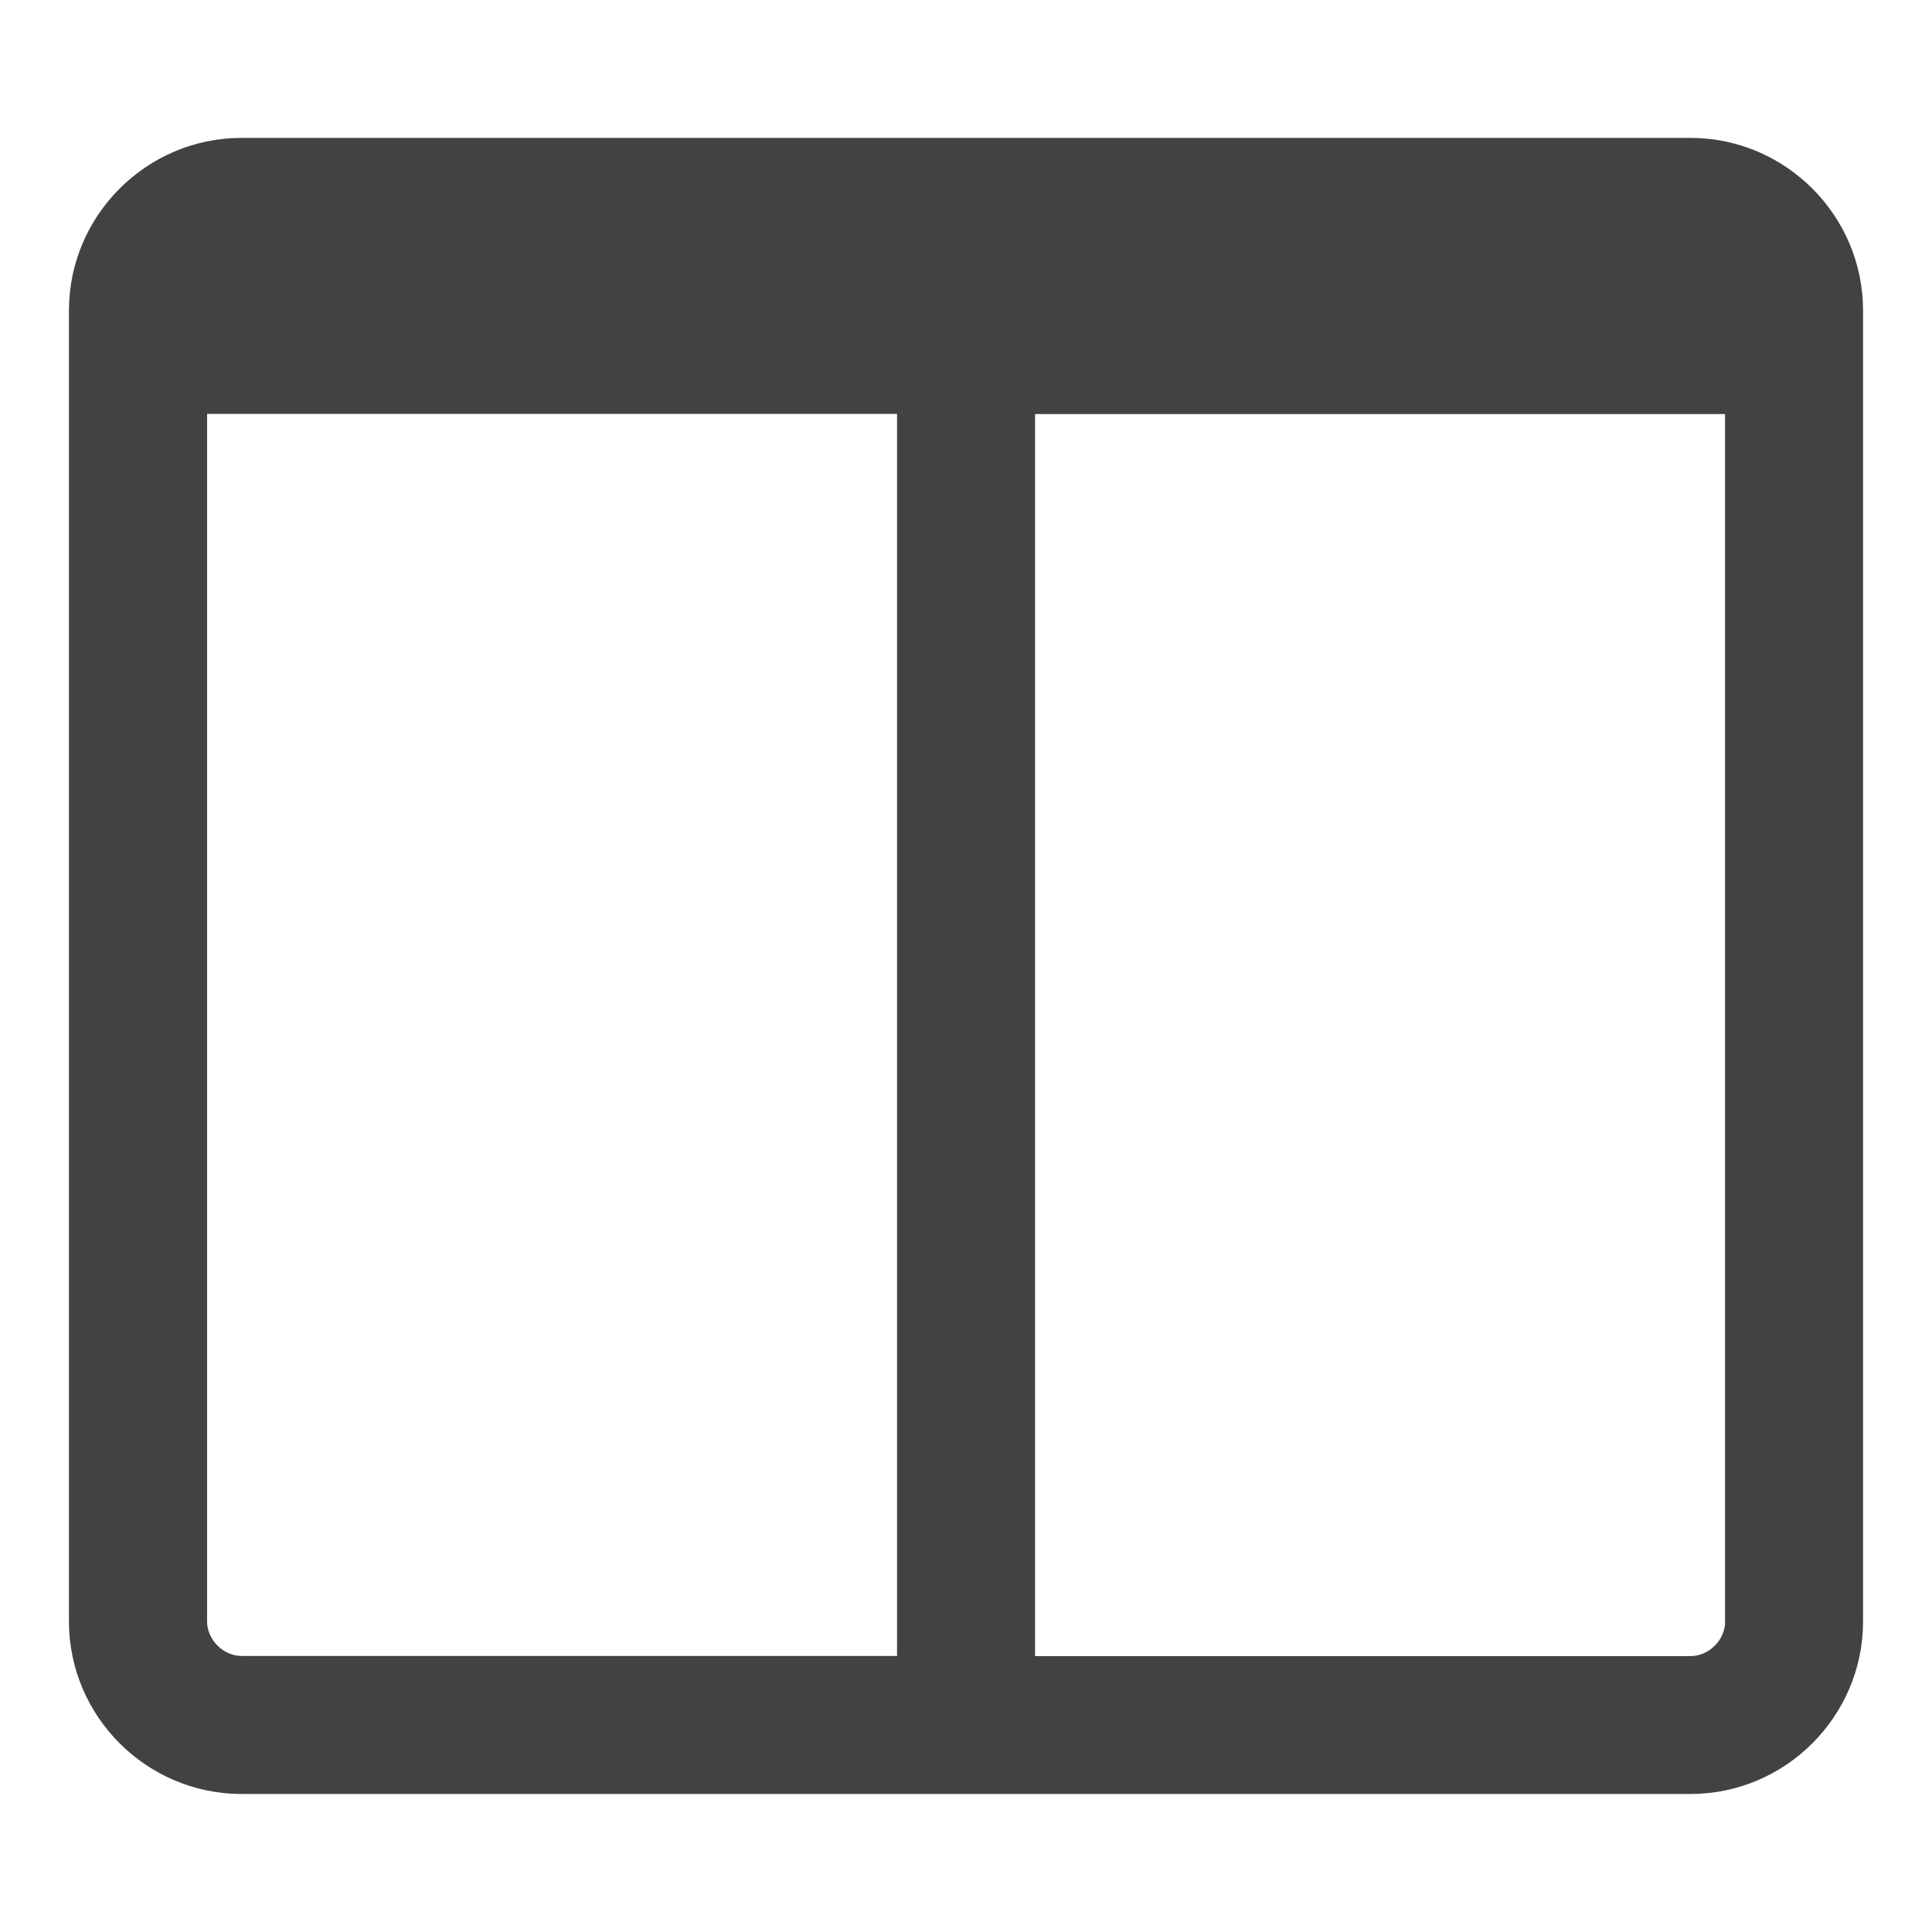
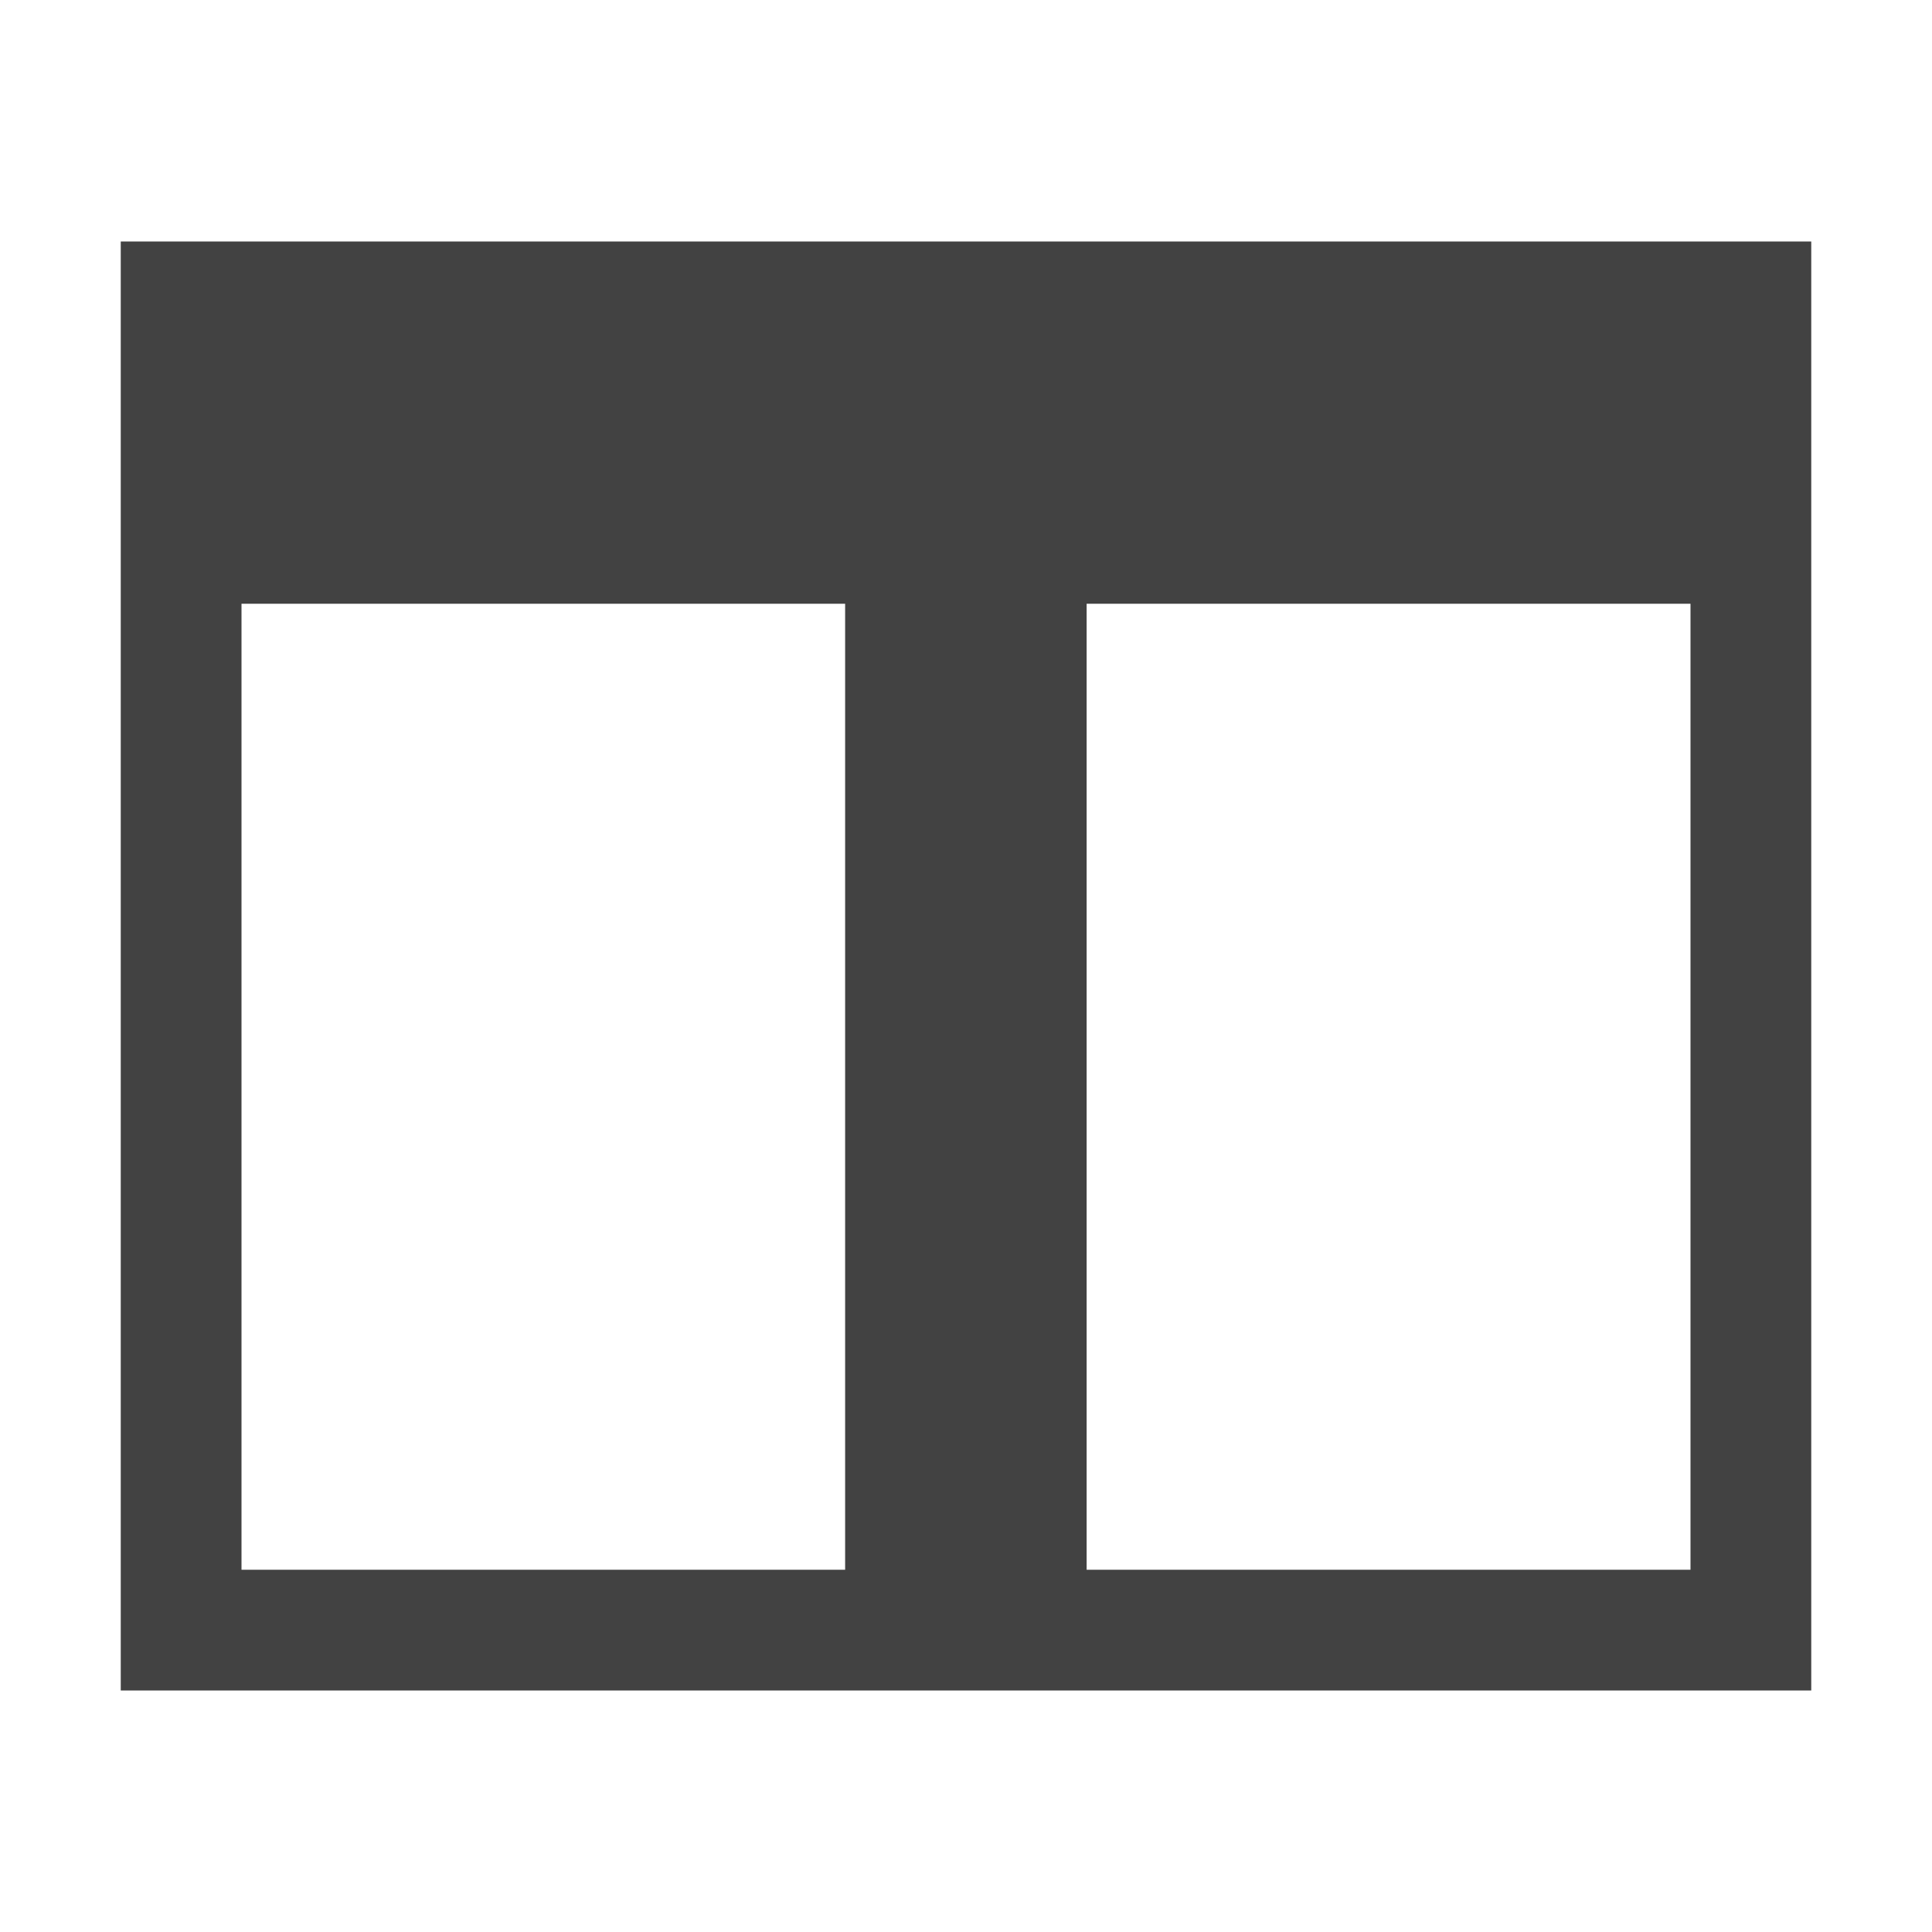
- <svg xmlns="http://www.w3.org/2000/svg" version="1.1" width="16" height="16" viewBox="0 0 16 16">
-   <path fill="#424242" d="M2 13.714h5.429v-10.286h-5.714v10c0 0.152 0.134 0.286 0.286 0.286zM14.286 13.429v-10h-5.714v10.286h5.429c0.152 0 0.286-0.134 0.286-0.286zM15.429 2.571v10.857c0 0.786-0.643 1.429-1.429 1.429h-12c-0.786 0-1.429-0.643-1.429-1.429v-10.857c0-0.786 0.643-1.429 1.429-1.429h12c0.786 0 1.429 0.643 1.429 1.429z" />
+ <svg xmlns="http://www.w3.org/2000/svg" width="16" height="16" viewBox="0 -1 16 16" enable-background="new 0 -1 16 16">
+   <path fill="#424242" d="M1 1v12h14v-12h-14zm1 3h4.999v8h-4.999v-8zm12 8h-5.001v-8h5.001v8z" />
</svg>
